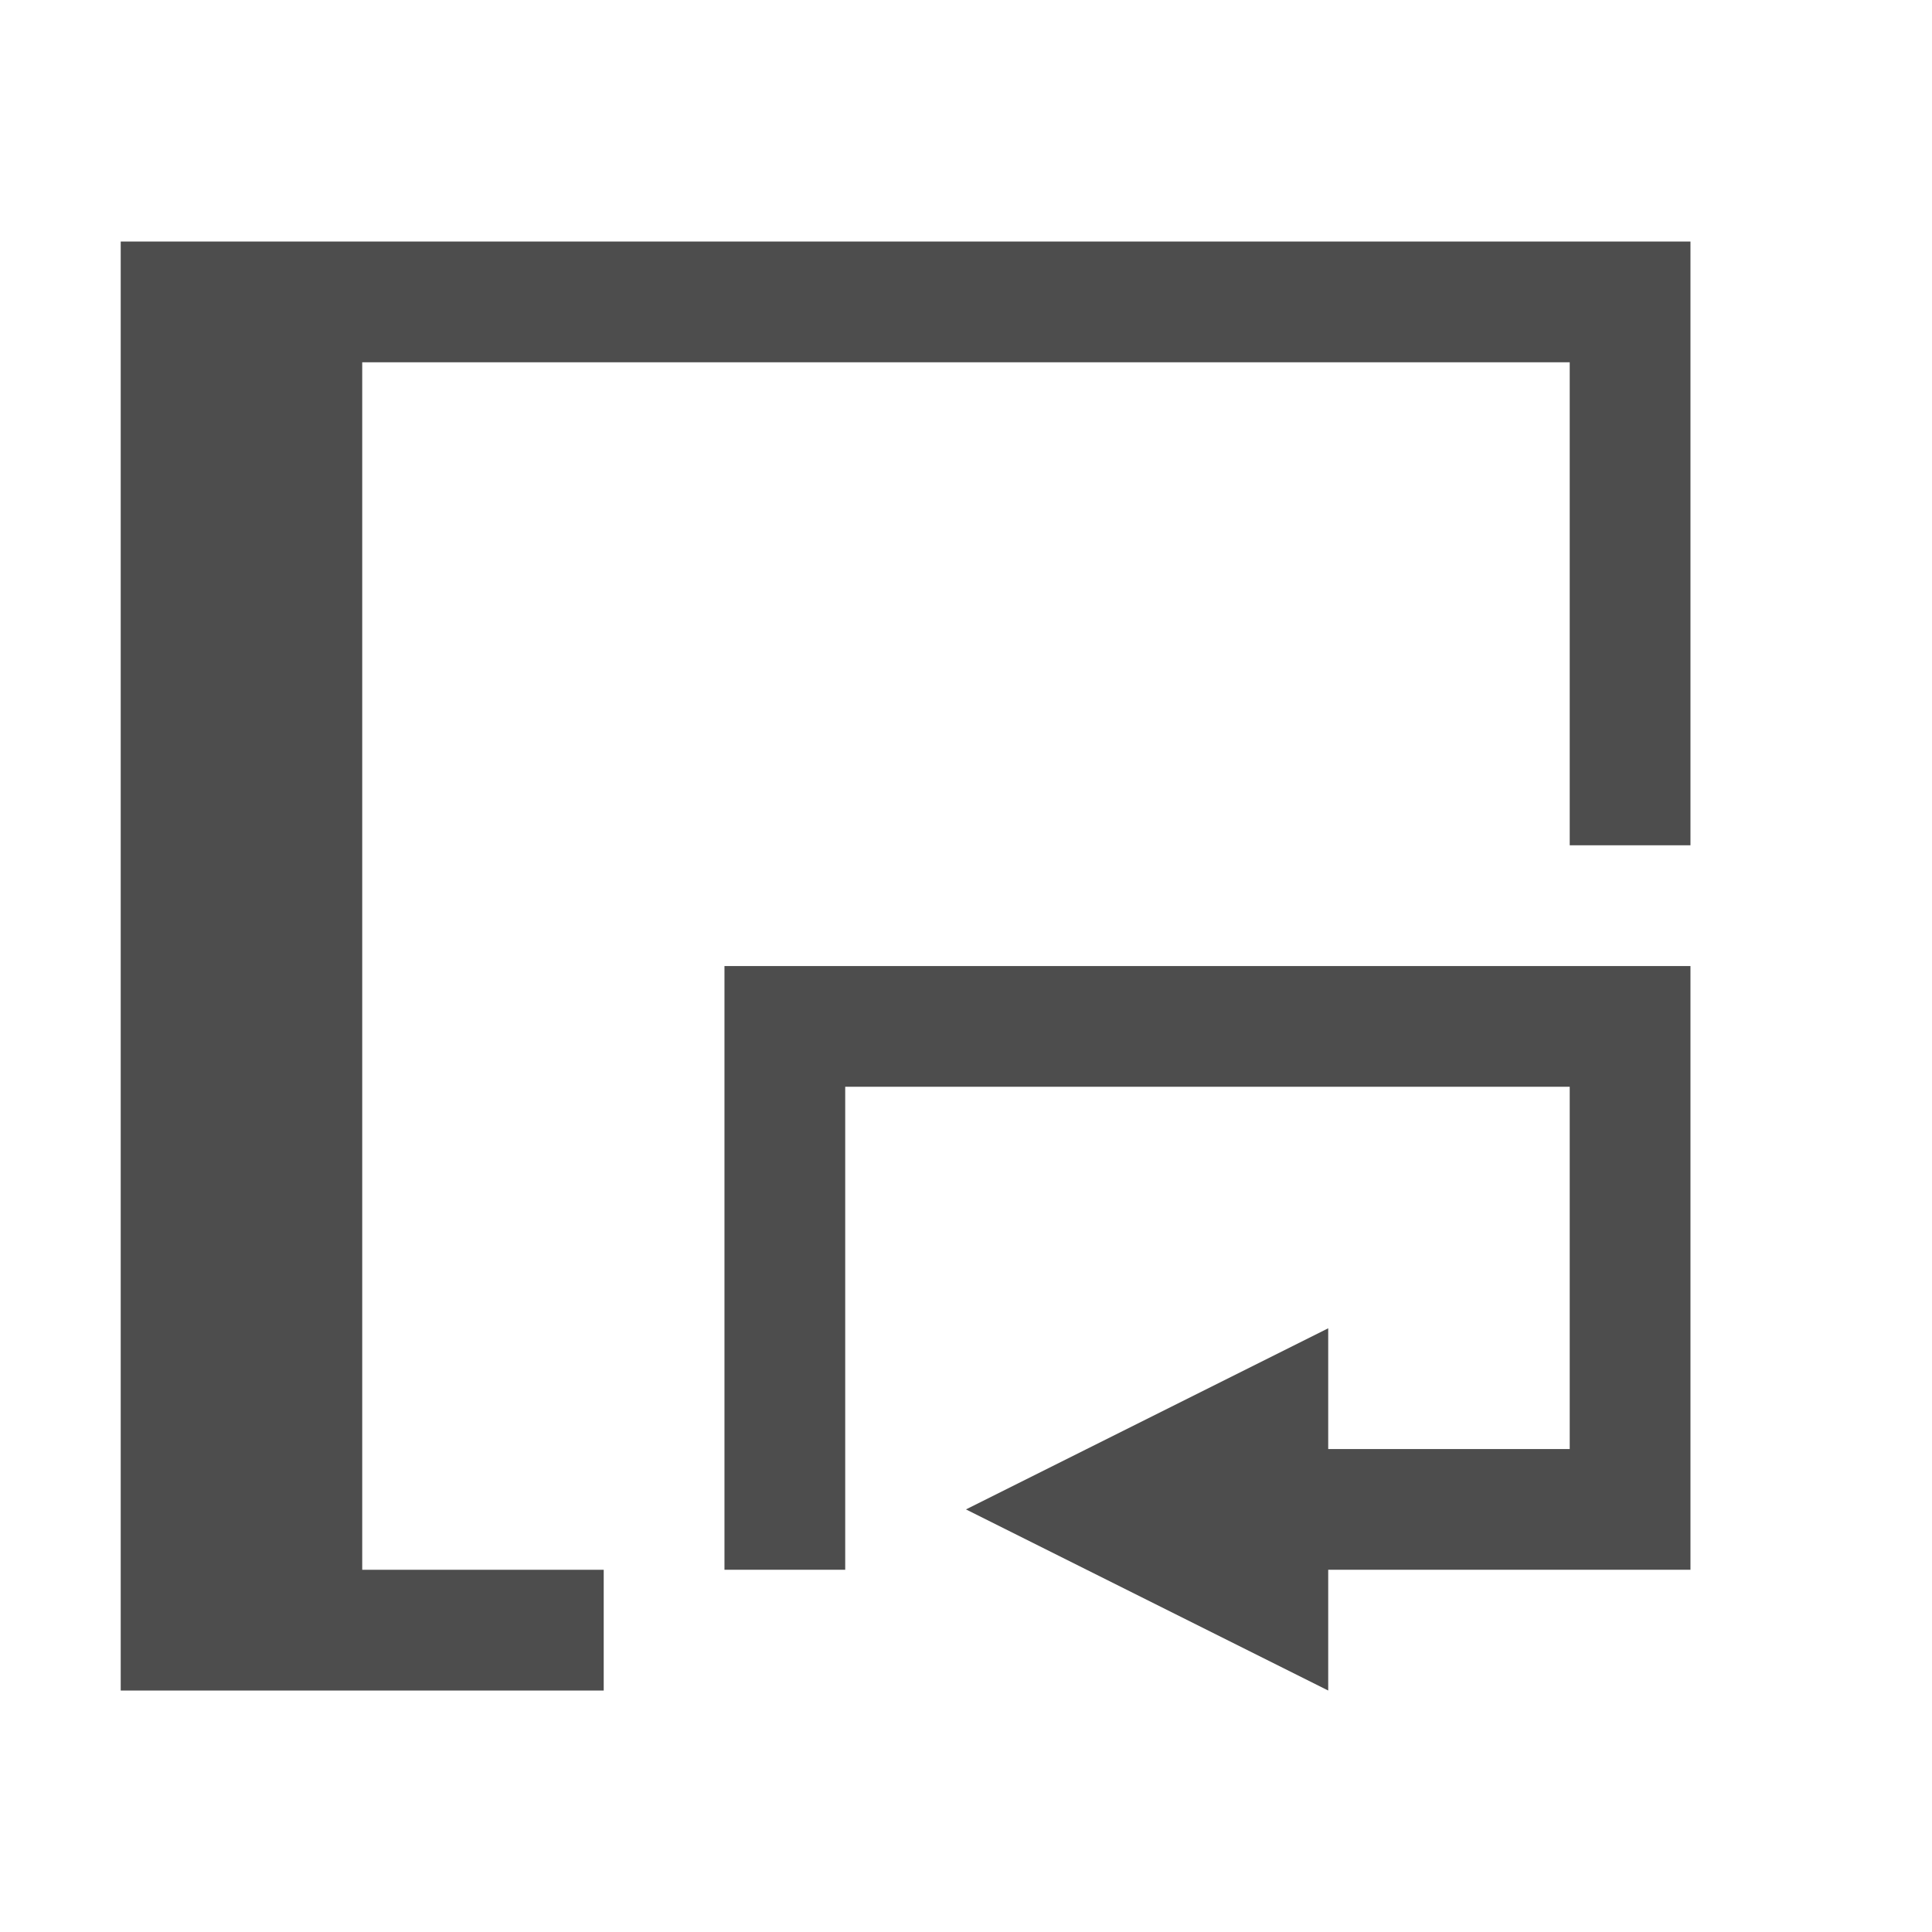
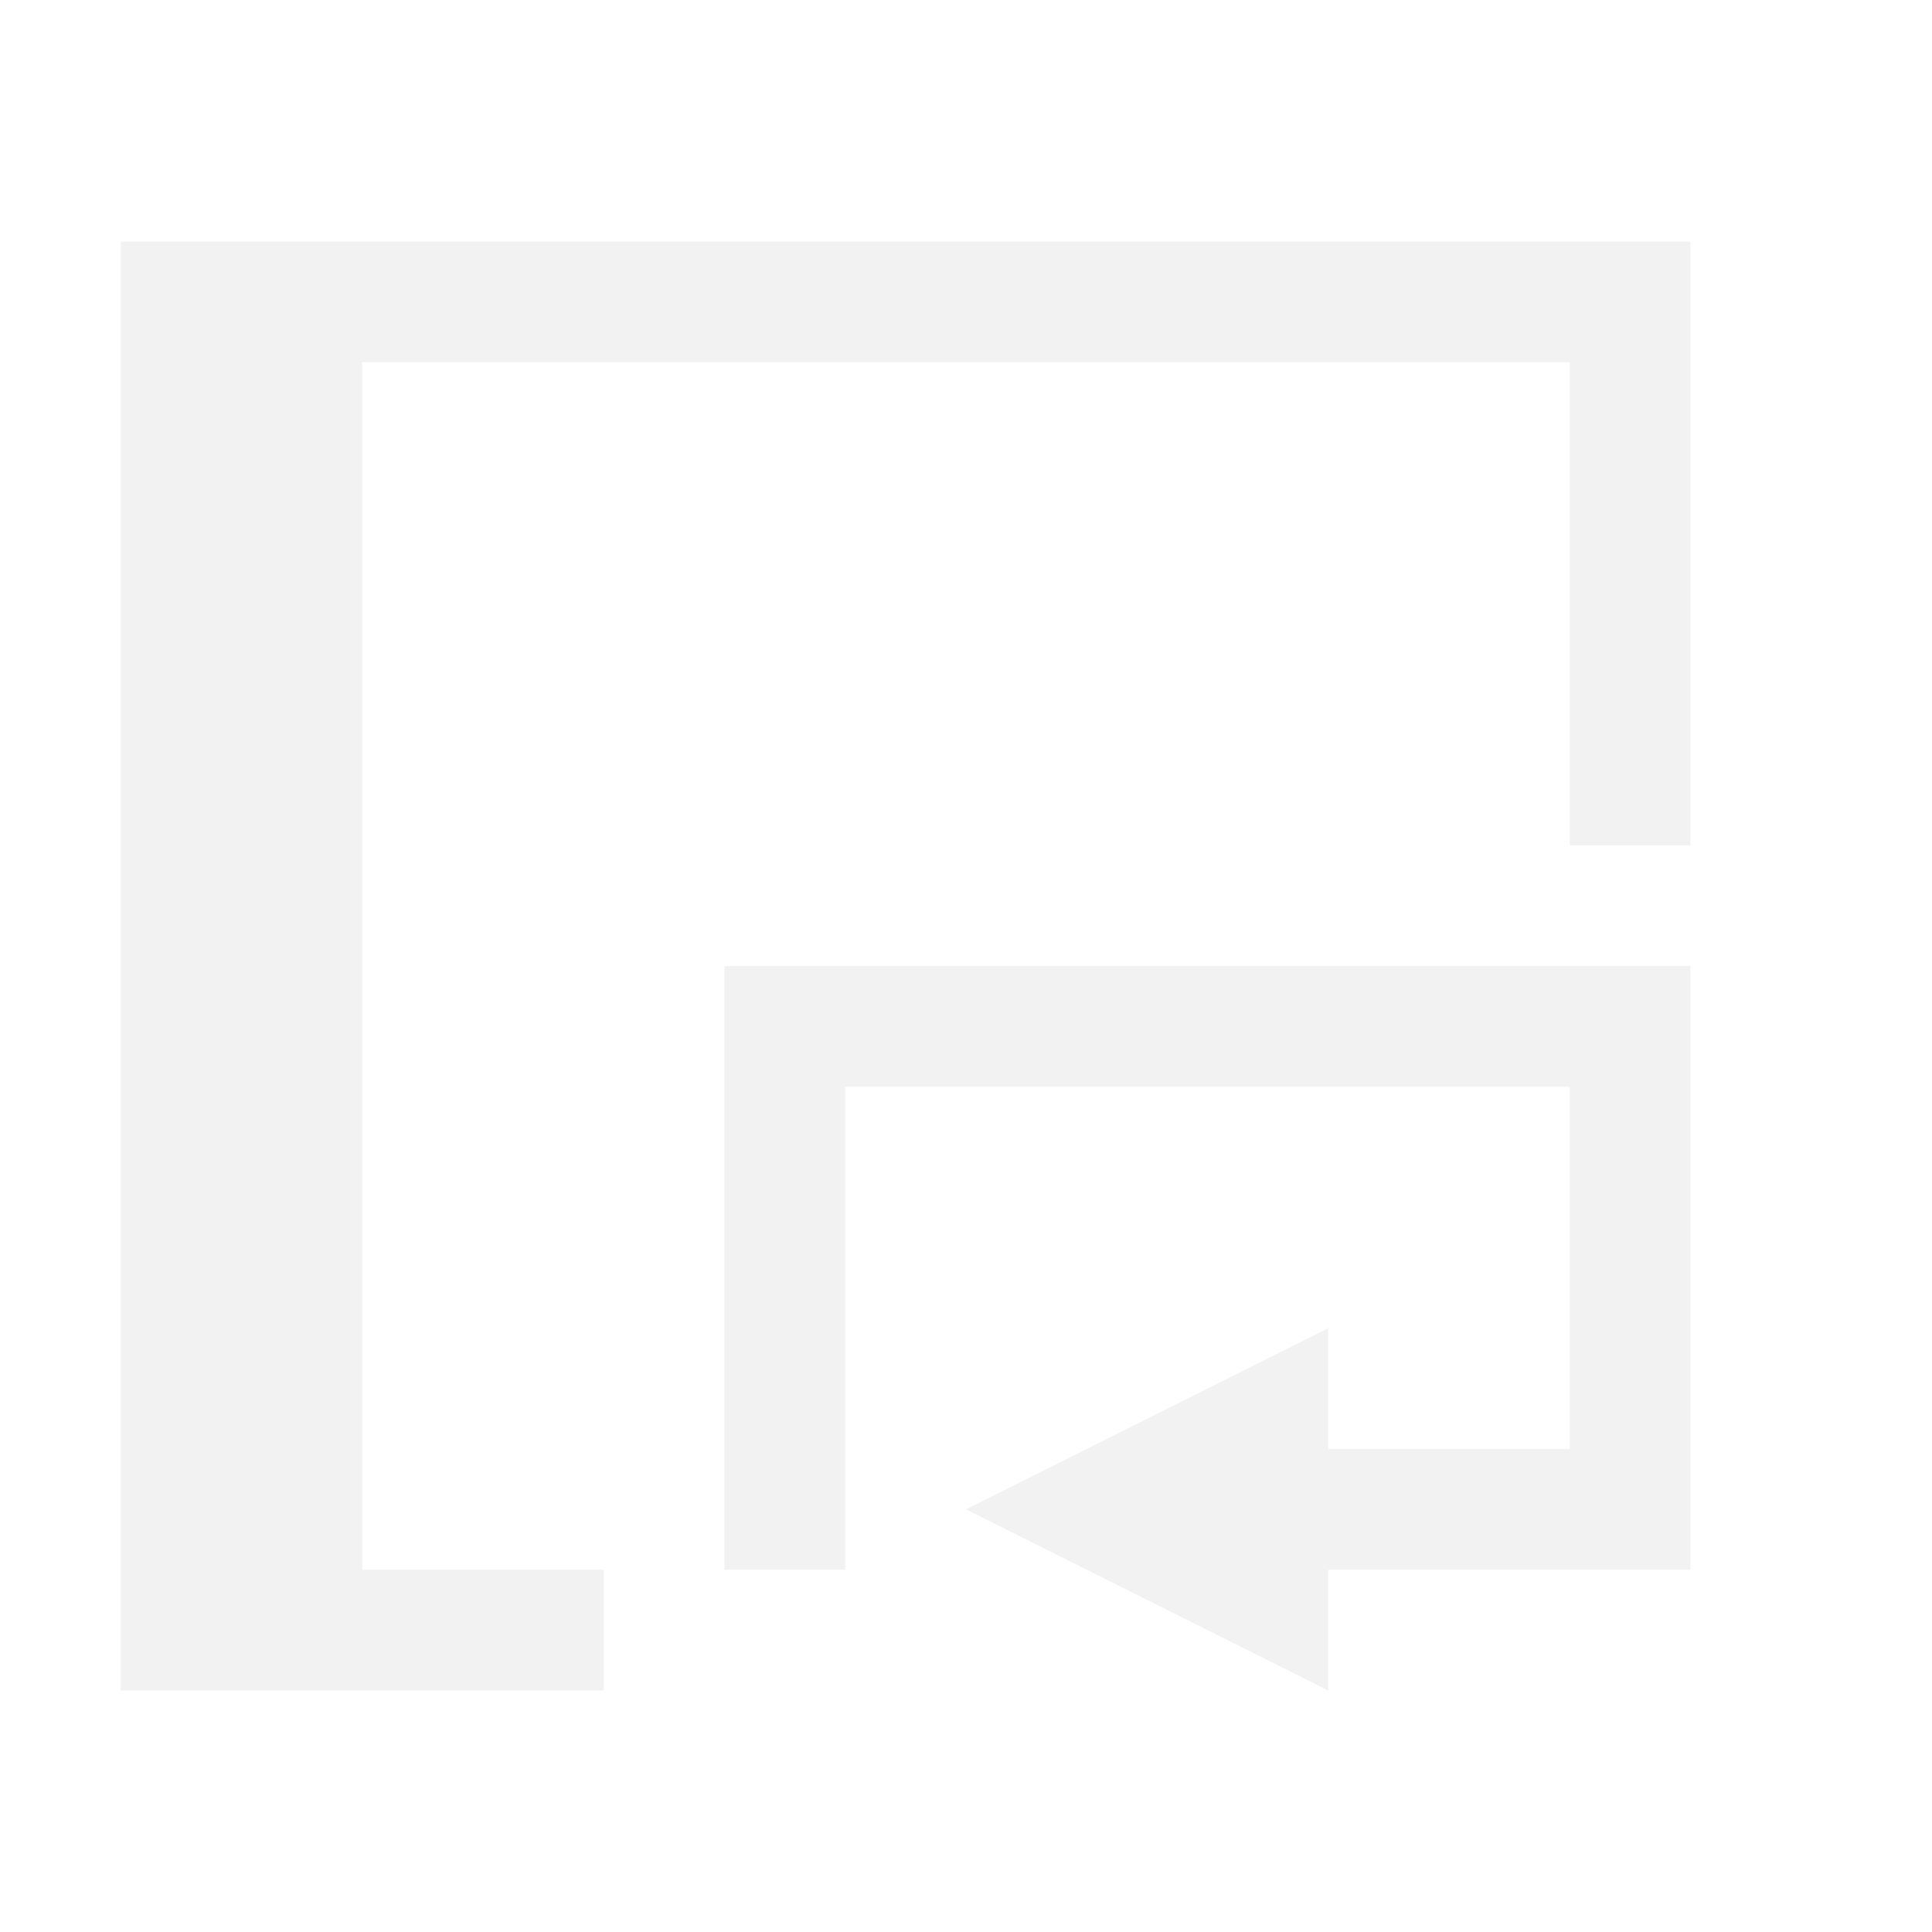
<svg xmlns="http://www.w3.org/2000/svg" width="16" height="16" id="svg3049" version="1.1">
  <defs id="defs3051" />
  <g id="layer1" transform="translate(-421.7143,-531.7907)">
-     <path style="fill:#4d4d4d;fill-opacity:1;stroke:none" d="m 422.714,533.791 0,12 4,0 0,-1 -2,0 0,-10 10,0 0,4 1,0 0,-5 z" id="rect4141" />
-     <path style="fill:#4d4d4d;fill-opacity:1;stroke:none" d="m 427.714,539.791 0,5 1,0 0,-4 6,0 0,3 -2,0 0,-1 -3,1.5 3,1.5 0,-1 3,0 0,-1 0,-4 -8,0 z" id="path3357-3-3-8-8" />
+     <path style="fill:#f2f2f2;fill-opacity:1;stroke:none" d="m 422.714,533.791 0,12 4,0 0,-1 -2,0 0,-10 10,0 0,4 1,0 0,-5 z" id="rect4141" />
+     <path style="fill:#f2f2f2;fill-opacity:1;stroke:none" d="m 427.714,539.791 0,5 1,0 0,-4 6,0 0,3 -2,0 0,-1 -3,1.5 3,1.5 0,-1 3,0 0,-1 0,-4 -8,0 z" id="path3357-3-3-8-8" />
  </g>
</svg>
